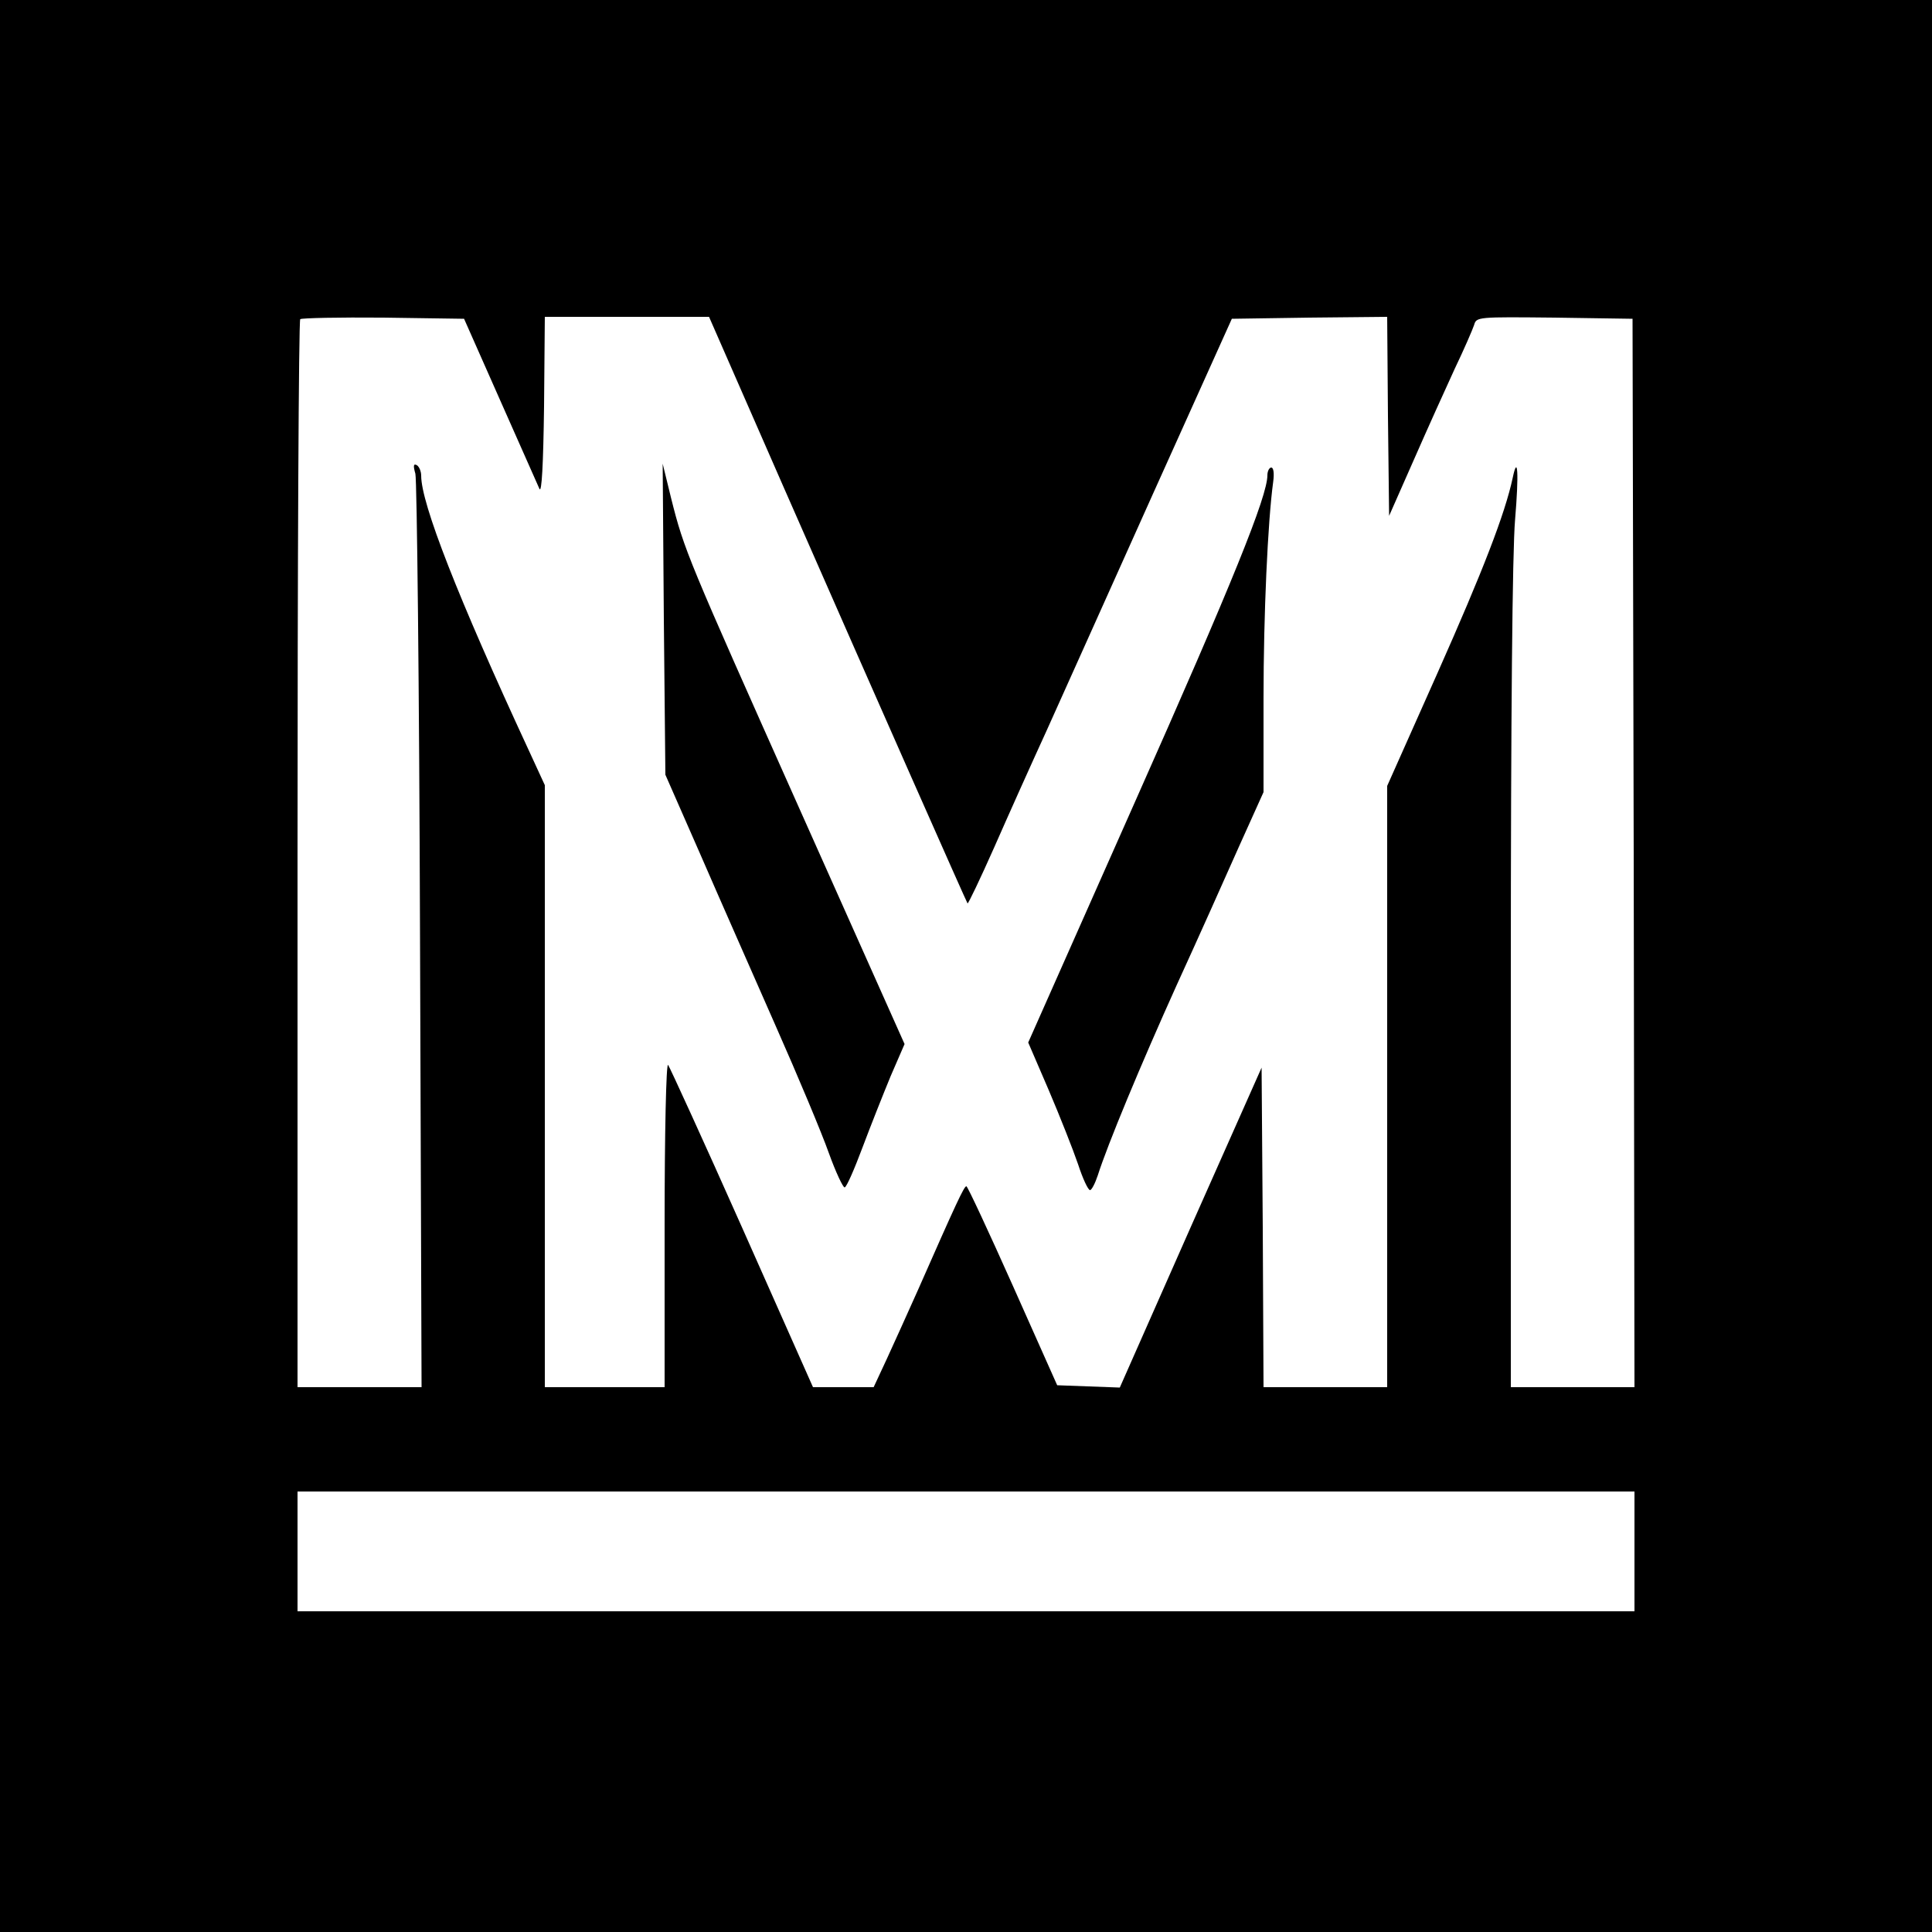
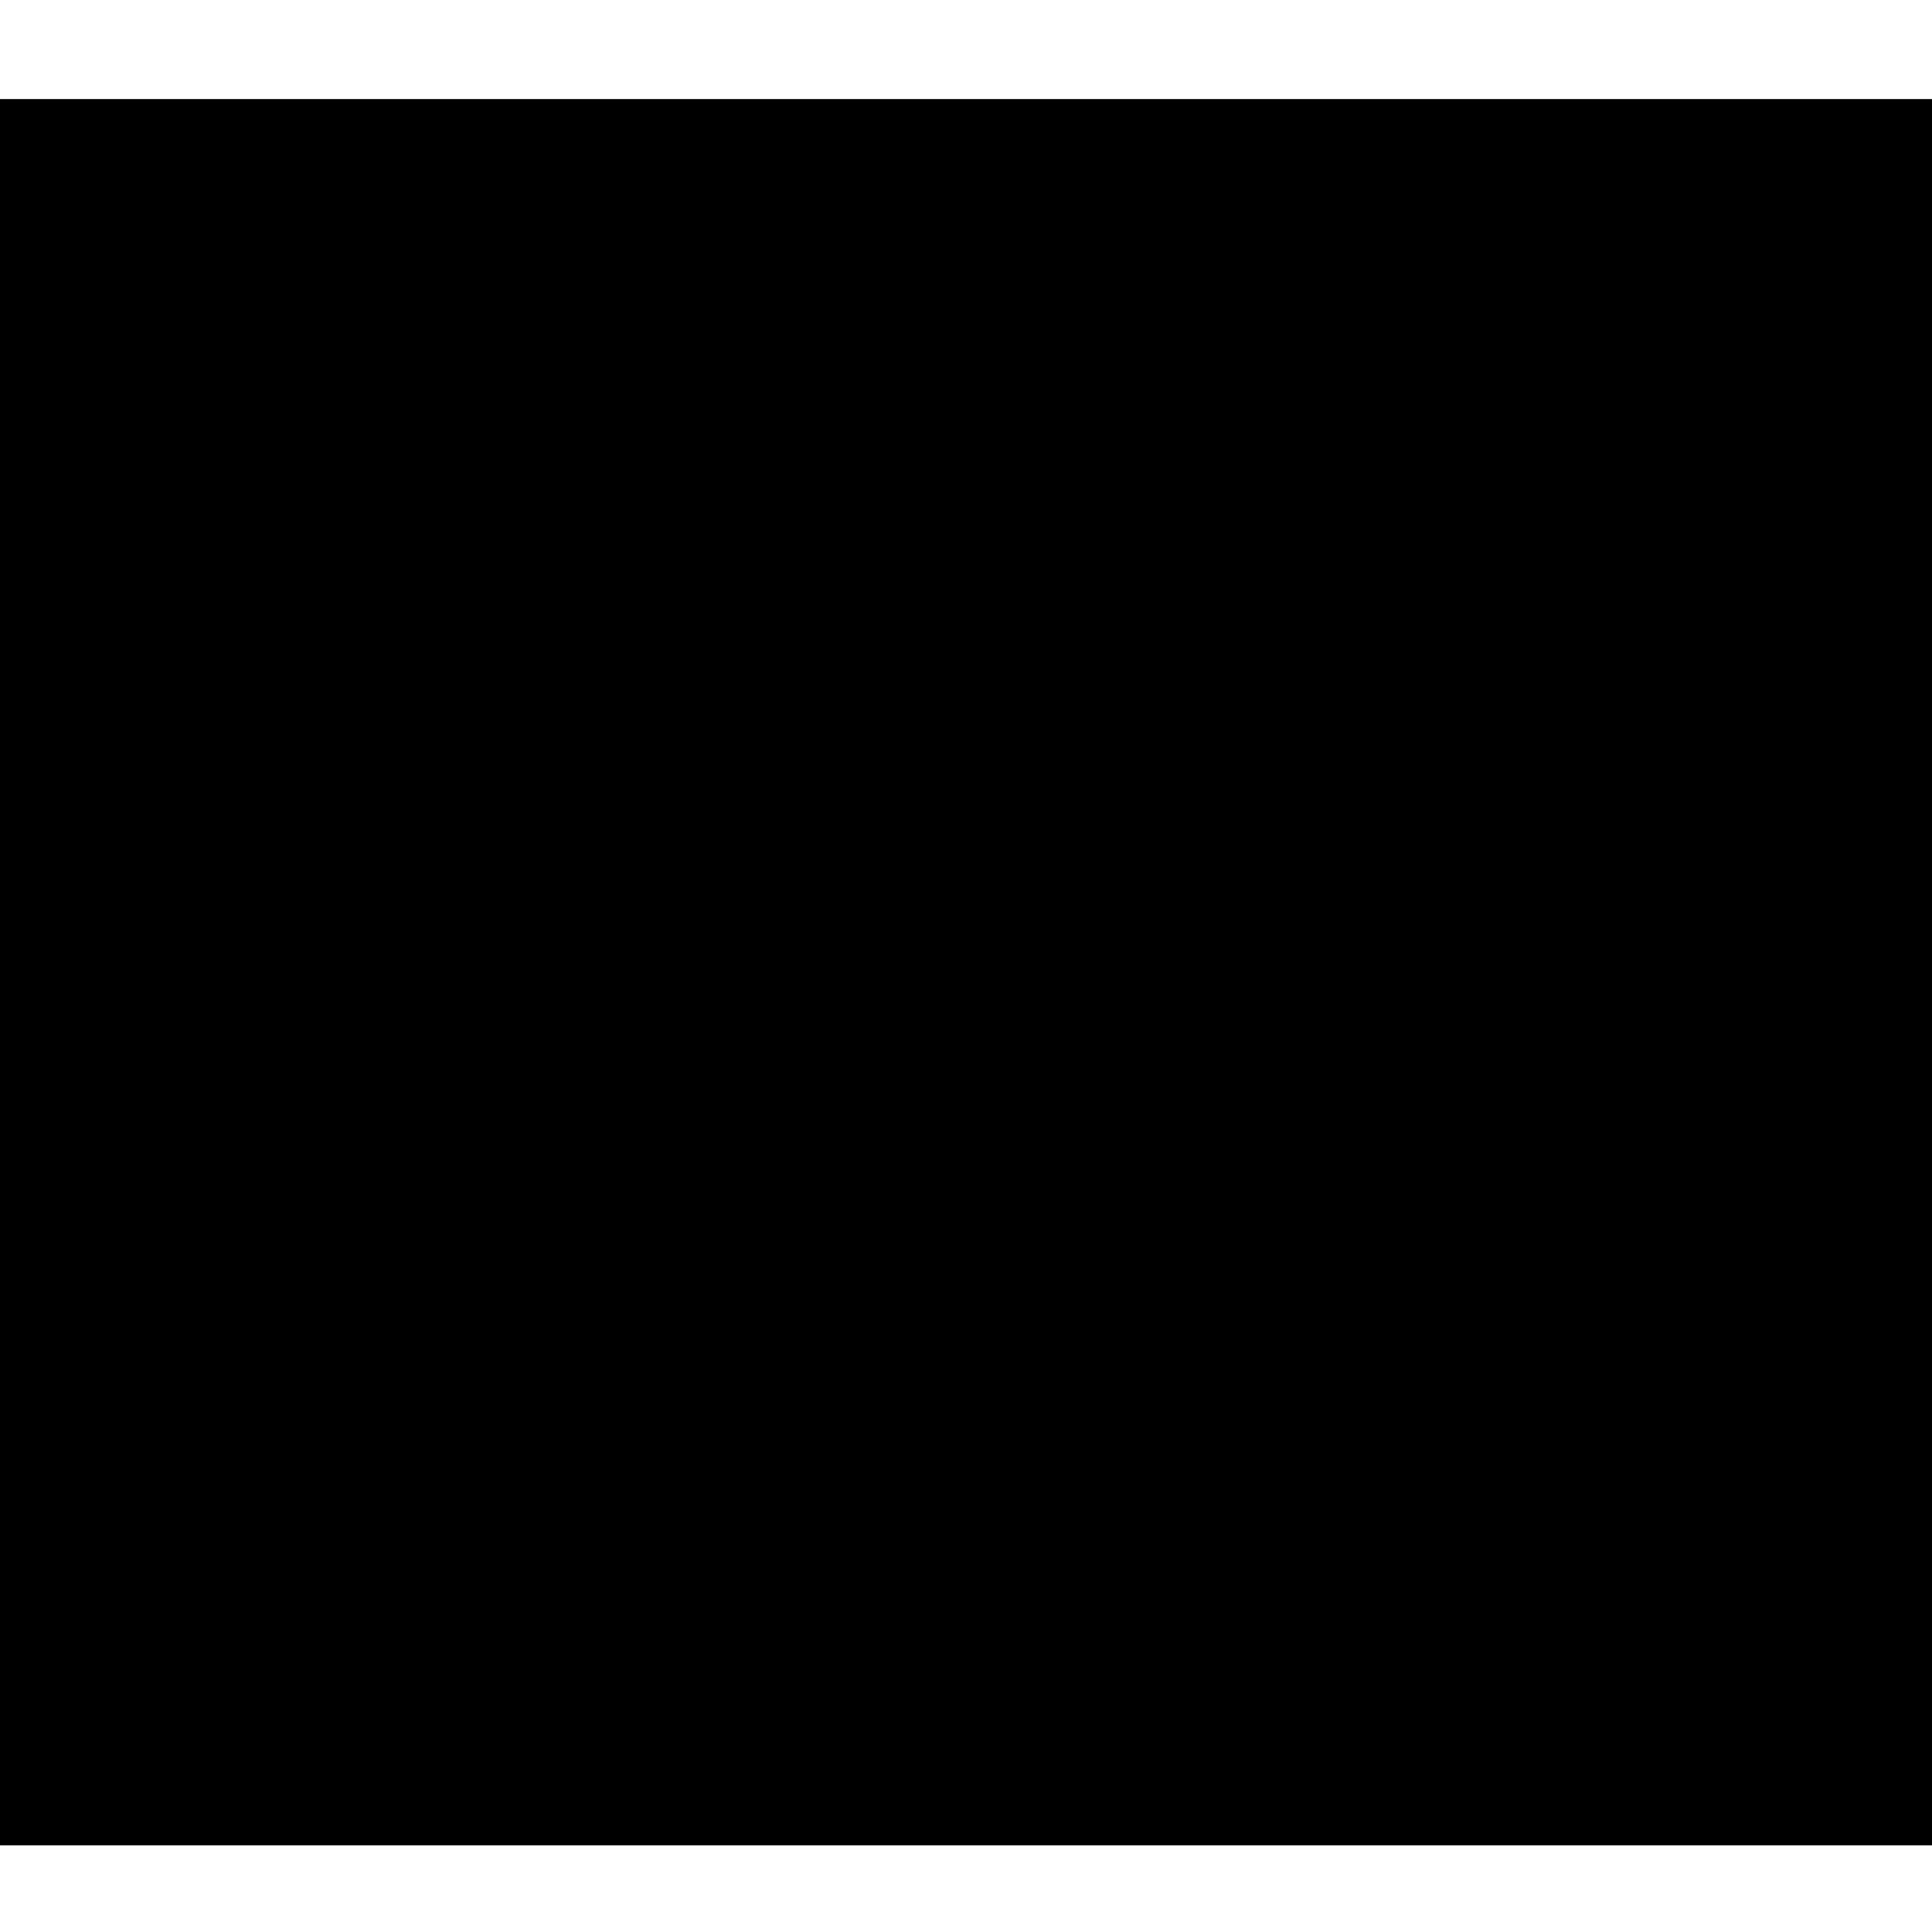
- <svg xmlns="http://www.w3.org/2000/svg" version="1.0" width="500pt" height="500pt" viewBox="0 0 500 500" preserveAspectRatio="xMidYMid meet">
-   <g transform="translate(0,500) scale(0.1,-0.1)" fill="#000000" stroke="none">
-     <path d="M0 2500 l0 -2500 2500 0 2500 0 0 2500 0 2500 -2500 0 -2500 0 0 -2500z m1294 1465 c51 -115 97 -219 102 -230 6 -13 10 63 12 213 l2 232 213 0 212 0 194 -443 c248 -565 472 -1071 475 -1075 2 -1 33 64 69 145 36 82 97 218 136 303 38 85 162 360 274 610 l205 455 201 3 201 2 2 -257 3 -258 64 145 c35 80 83 186 106 236 24 50 46 101 50 113 6 21 9 21 208 19 l202 -3 3 -1382 2 -1383 -160 0 -160 0 0 1059 c0 675 4 1106 11 1186 10 120 7 171 -6 109 -20 -94 -78 -243 -194 -504 l-131 -294 0 -778 0 -778 -160 0 -160 0 -2 414 -3 413 -184 -414 -183 -414 -81 3 -81 3 -115 258 c-63 141 -117 257 -120 257 -6 0 -26 -43 -126 -270 -26 -58 -62 -138 -80 -177 l-34 -73 -78 0 -79 0 -183 412 c-101 227 -188 417 -192 422 -5 6 -9 -178 -9 -412 l0 -422 -155 0 -155 0 0 779 0 779 -41 89 c-185 399 -279 640 -279 712 0 11 -5 23 -11 27 -9 5 -10 -1 -4 -22 4 -16 10 -554 12 -1196 l4 -1168 -160 0 -161 0 0 1378 c0 758 3 1382 7 1386 4 3 101 5 215 4 l209 -3 93 -210z m2936 -2980 l0 -155 -1730 0 -1730 0 0 155 0 155 1730 0 1730 0 0 -155z" />
-     <path d="M1718 3397 l4 -402 90 -205 c49 -113 137 -312 195 -444 58 -131 120 -279 138 -330 18 -50 37 -90 41 -89 5 1 25 47 46 103 21 56 54 139 73 185 l36 83 -272 609 c-291 652 -298 668 -332 803 l-22 90 3 -403z" />
-     <path d="M3280 3770 c0 -54 -90 -277 -343 -846 l-276 -622 53 -123 c29 -68 63 -154 76 -192 12 -37 26 -67 31 -67 4 0 13 17 20 38 25 79 111 286 204 492 54 118 126 279 161 358 l64 142 0 243 c0 217 11 458 25 560 3 22 1 37 -5 37 -5 0 -10 -9 -10 -20z" />
+ <svg xmlns="http://www.w3.org/2000/svg" version="1.0" width="156pt" height="156pt" viewBox="0 0 156 156" preserveAspectRatio="xMidYMid meet">
+   <g transform="translate(0,156) scale(0.1,-0.1)" fill="#000000" stroke="none">
+     <path d="M0 775 l0 -705 780 0 780 0 0 705 0 705 -780 0 -780 0 0 -705z" />
  </g>
</svg>
